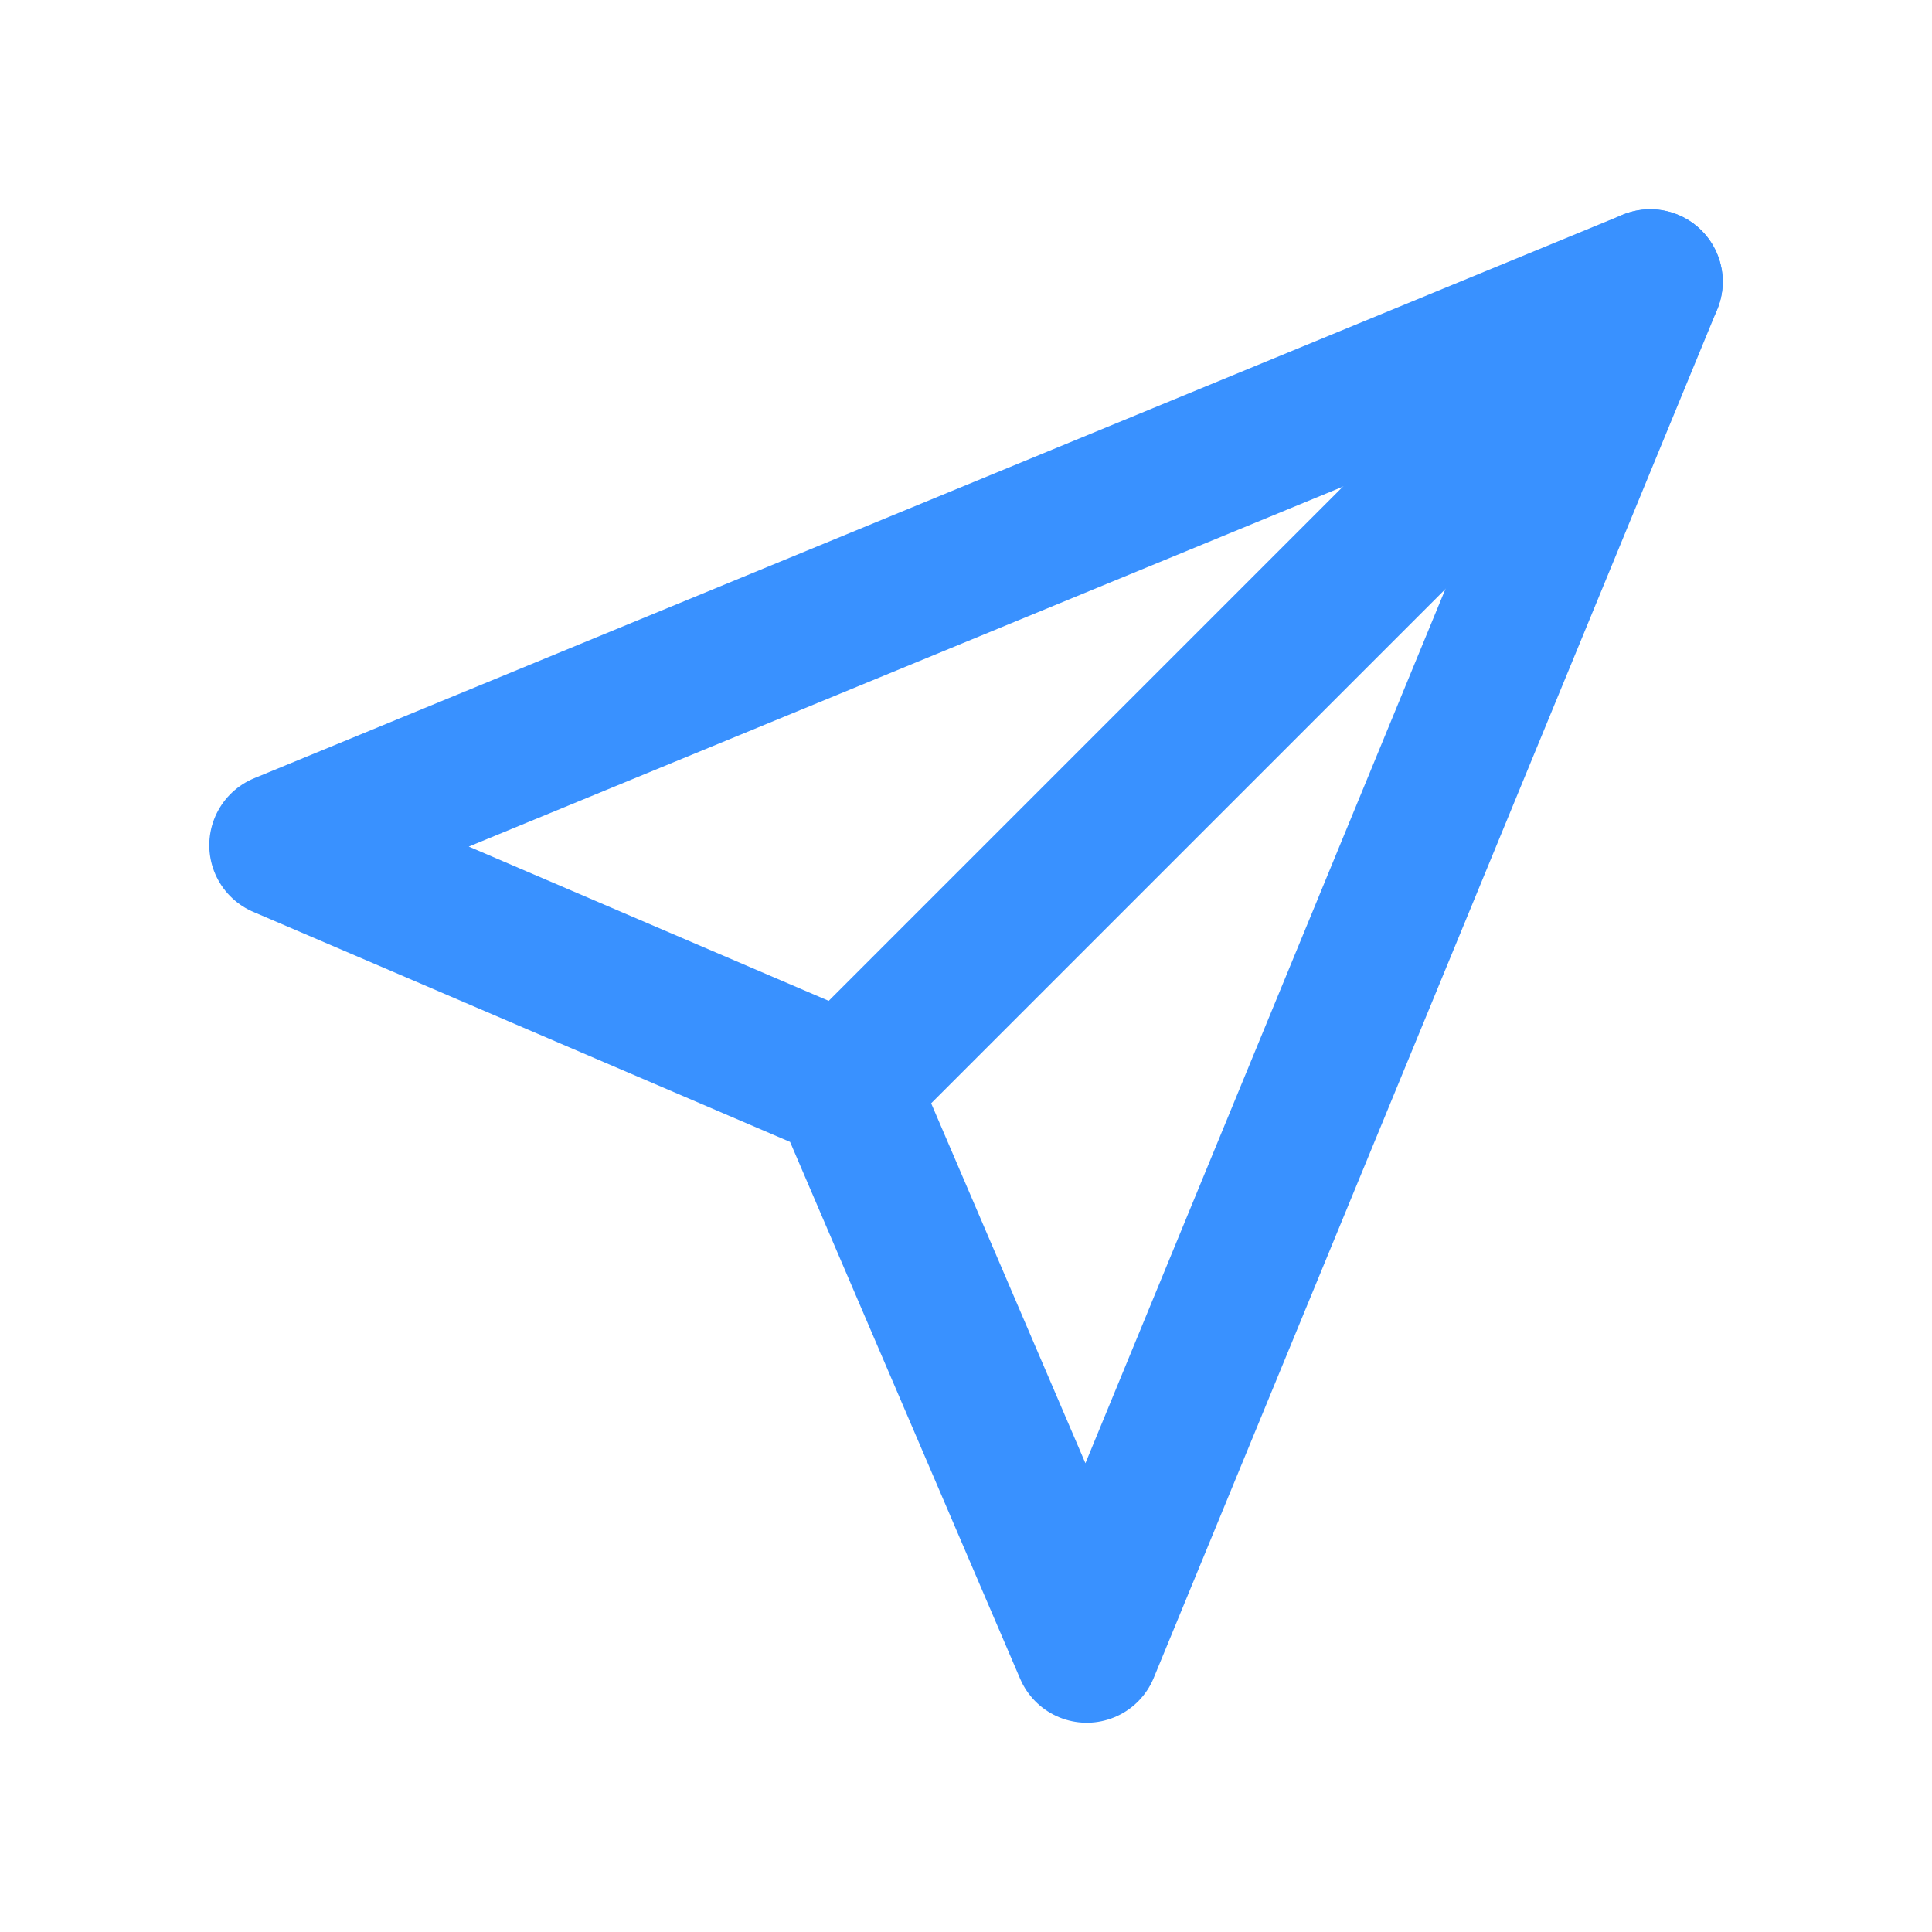
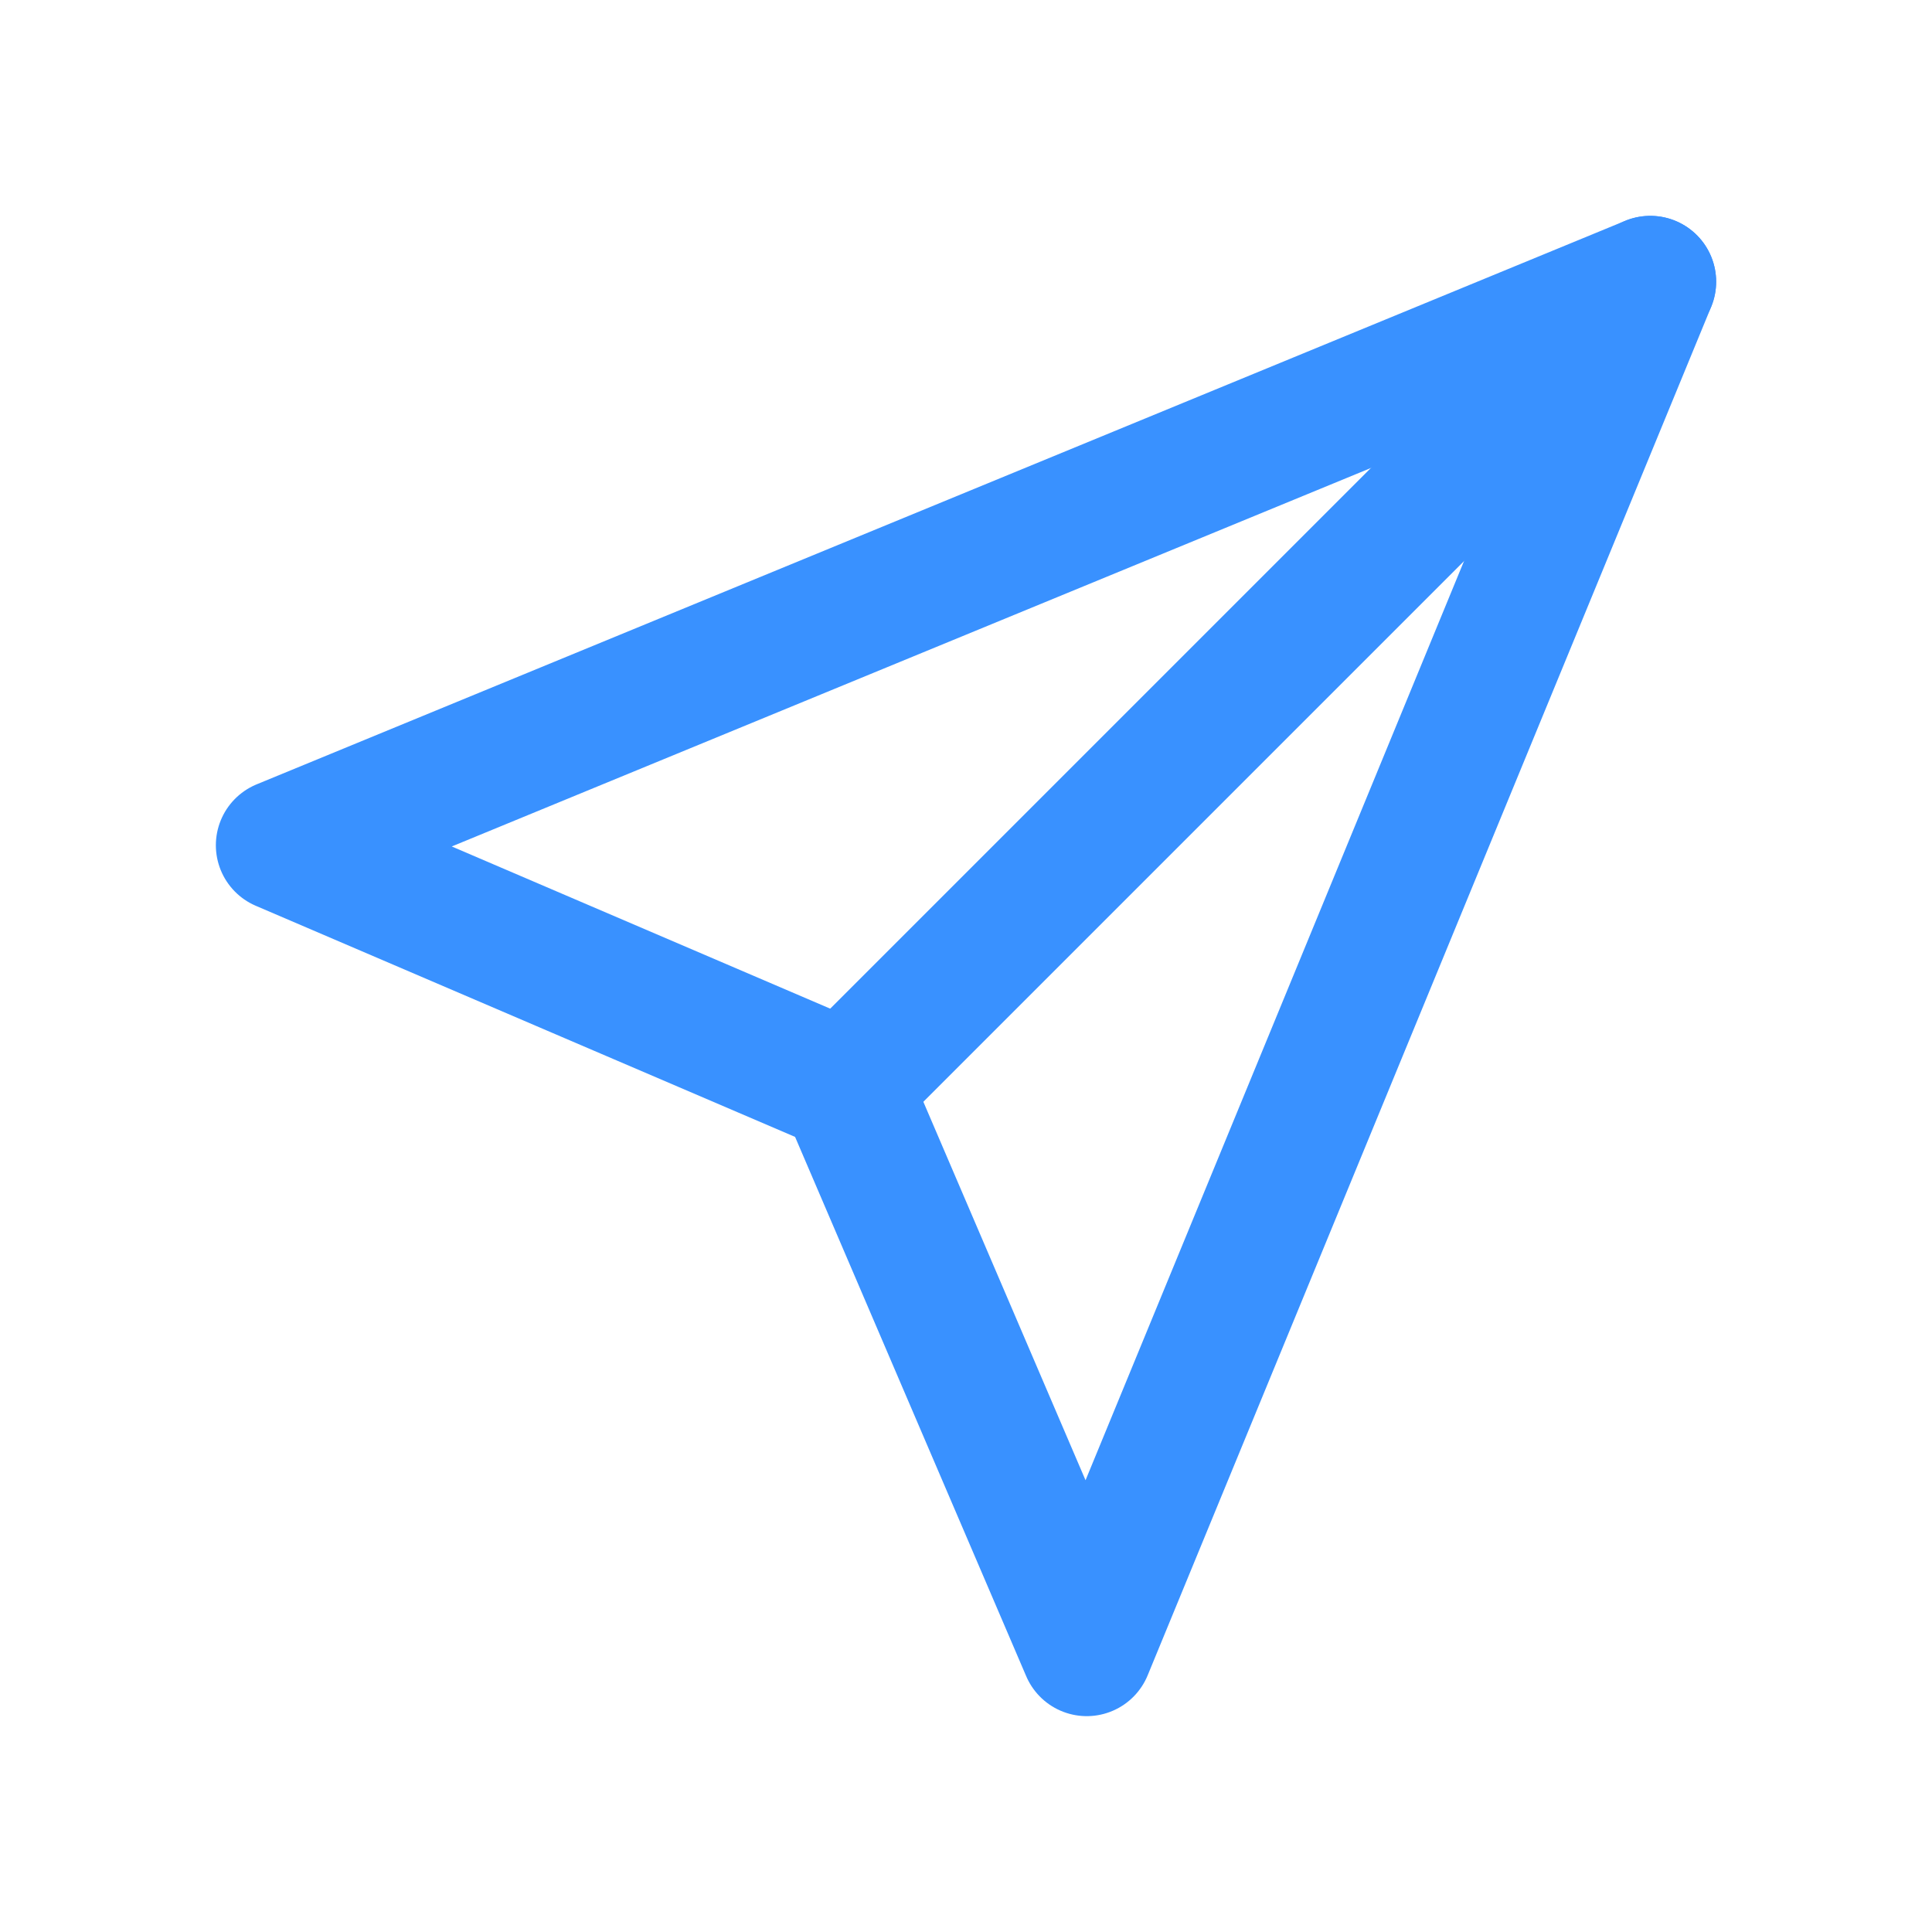
<svg xmlns="http://www.w3.org/2000/svg" preserveAspectRatio="none" overflow="visible" style="display: block;" width="22" height="22" viewBox="0 0 22 22" fill="none">
  <g id="Icon / icon / 24 (22)">
-     <path id="Vector" d="M18.792 3.208L3.208 9.625L9.625 12.375L12.375 18.792L18.792 3.208Z" stroke-width="1.65" stroke-linecap="round" stroke-linejoin="round" stroke="#3991FF" />
-     <path id="Vector_2" d="M9.625 12.375L18.792 3.208" stroke-width="1.65" stroke-linecap="round" stroke-linejoin="round" stroke="#3991FF" />
+     <path id="Vector" d="M18.792 3.208L3.208 9.625L9.625 12.375L12.375 18.792L18.792 3.208Z" stroke-width="1.5" stroke-linecap="round" stroke-linejoin="round" stroke="#3991FF" />
+     <path id="Vector_2" d="M9.625 12.375L18.792 3.208" stroke-width="1.5" stroke-linecap="round" stroke-linejoin="round" stroke="#3991FF" />
  </g>
</svg>
